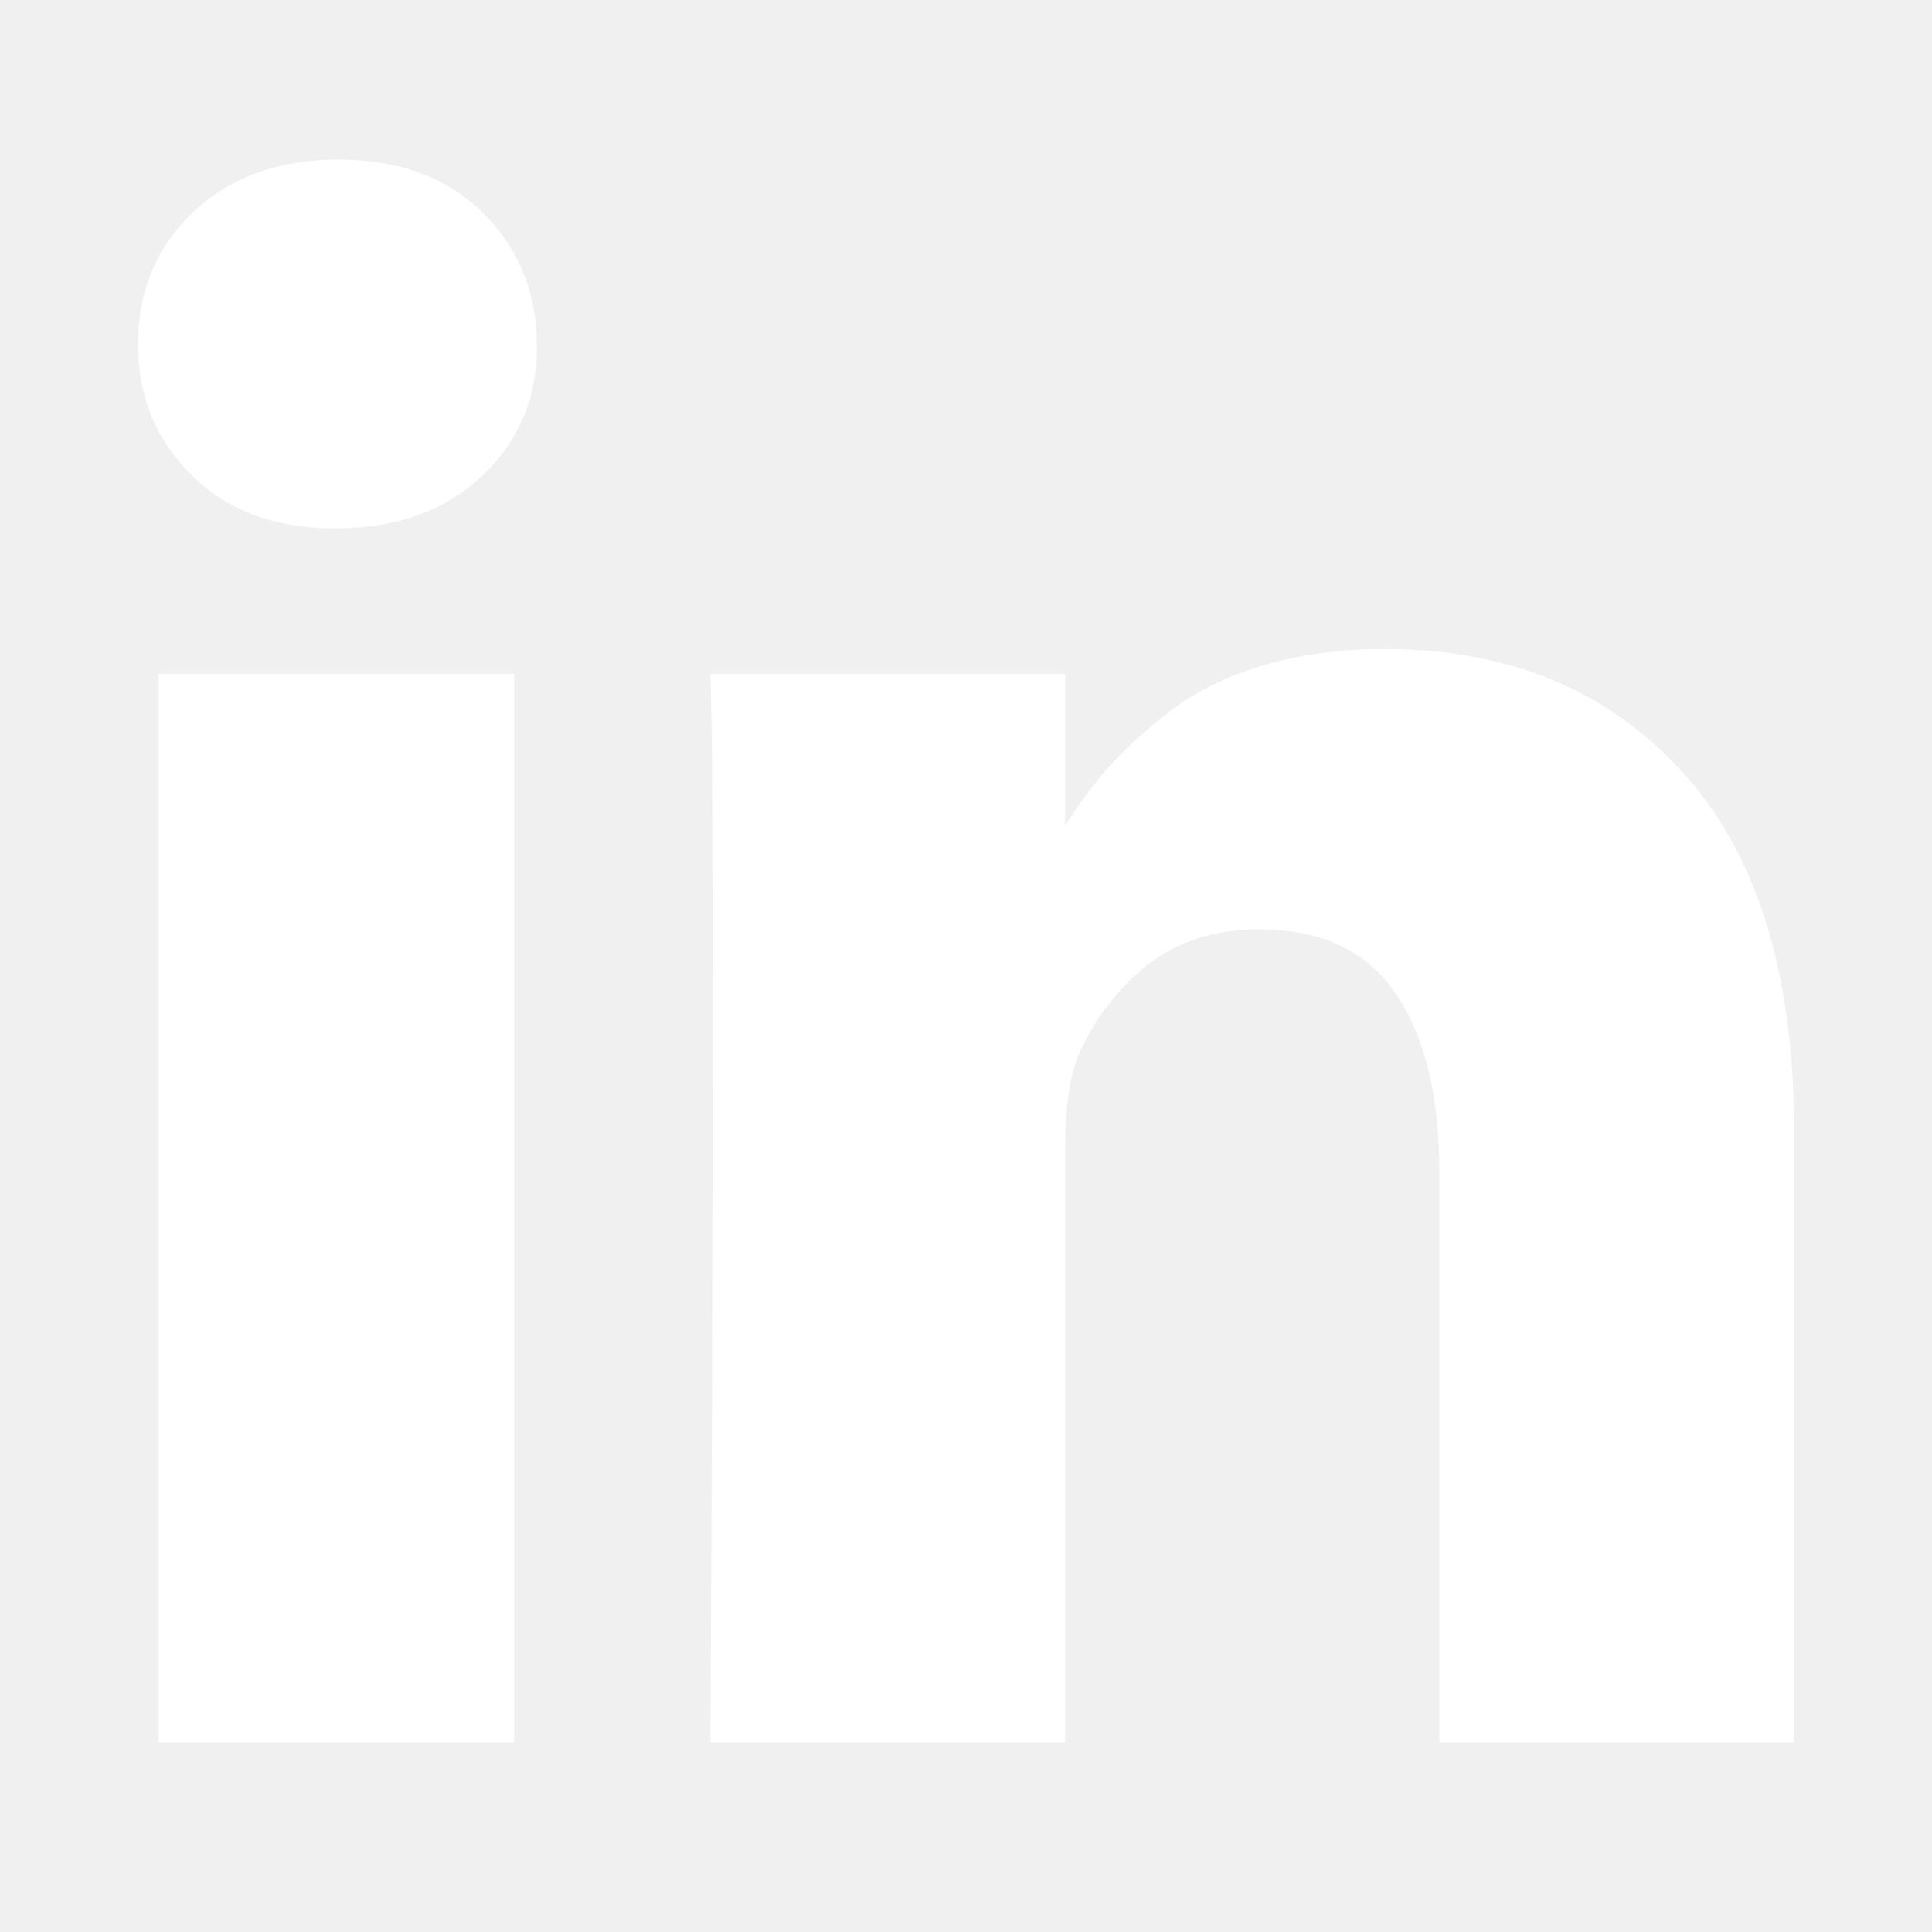
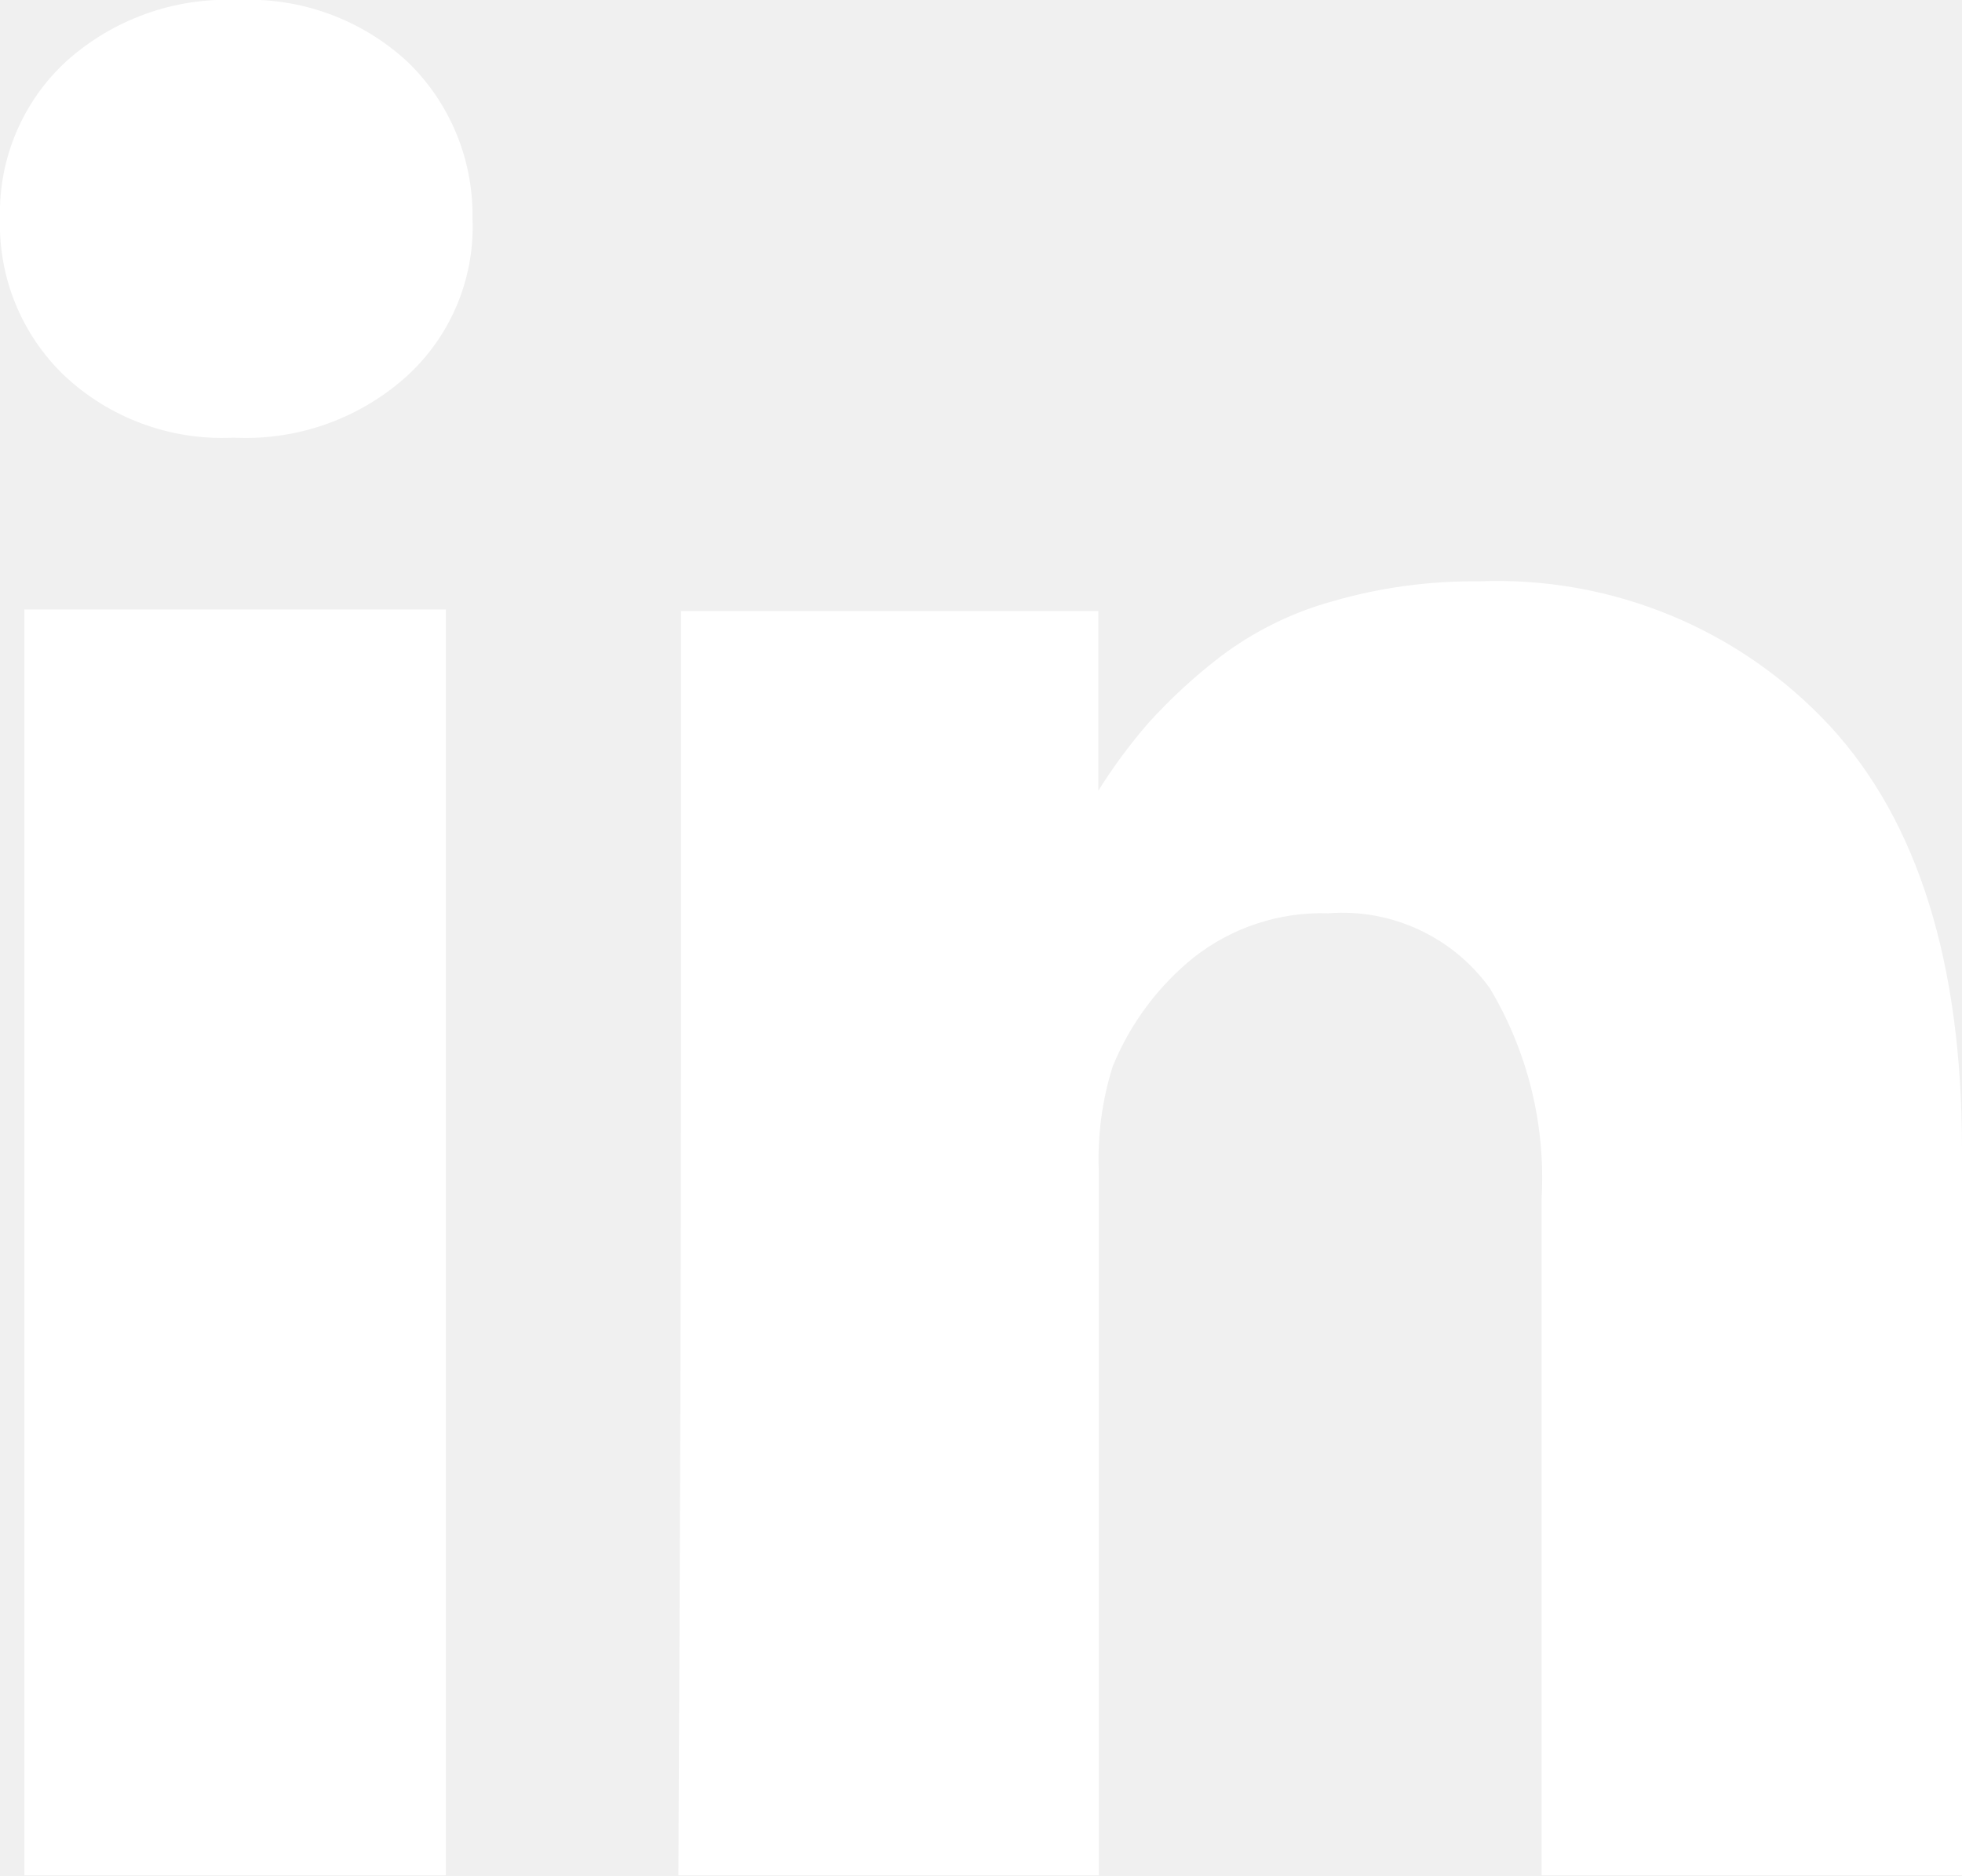
- <svg xmlns="http://www.w3.org/2000/svg" width="1792" height="1792">
-   <path d="M477 625v991H147V625h330zm21-306q1 73-50.5 122T312 490h-2q-82 0-132-49t-50-122q0-74 51.5-122.5T314 148t133 48.5T498 319zm1166 729v568h-329v-530q0-105-40.5-164.5T1168 862q-63 0-105.5 34.5T999 982q-11 30-11 81v553H659q2-399 2-647t-1-296l-1-48h329v144h-2q20-32 41-56t56.5-52 87-43.5T1285 602q171 0 275 113.5t104 332.5z" fill="#fff" />
+ <svg xmlns="http://www.w3.org/2000/svg" data-name="Layer 1" viewBox="0 0 52.32 50">
+   <path d="M11.89 16.25V50H.65V16.25zm.71-10.43A5.39 5.39 0 0 1 10.88 10a6.42 6.42 0 0 1-4.62 1.67H6.2A6.15 6.15 0 0 1 1.7 10 5.58 5.58 0 0 1 0 5.82a5.49 5.49 0 0 1 1.75-4.17A6.41 6.41 0 0 1 6.34 0a6.23 6.23 0 0 1 4.53 1.65 5.68 5.68 0 0 1 1.73 4.17zm39.72 24.83V50H41.11V31.95a9.85 9.85 0 0 0-1.38-5.6 4.85 4.85 0 0 0-4.31-2 5.52 5.52 0 0 0-3.59 1.18 7.24 7.24 0 0 0-2.16 2.91 8.23 8.23 0 0 0-.37 2.76V50H18.09q.07-13.59.07-22t0-10.08v-1.63h11.13v4.9h-.07a14.82 14.82 0 0 1 1.4-1.91 14.52 14.52 0 0 1 1.92-1.77 8.85 8.85 0 0 1 3-1.48 13.5 13.5 0 0 1 3.9-.53 12.1 12.1 0 0 1 9.37 3.87q3.51 3.82 3.51 11.28z" fill="#fff" />
</svg>
